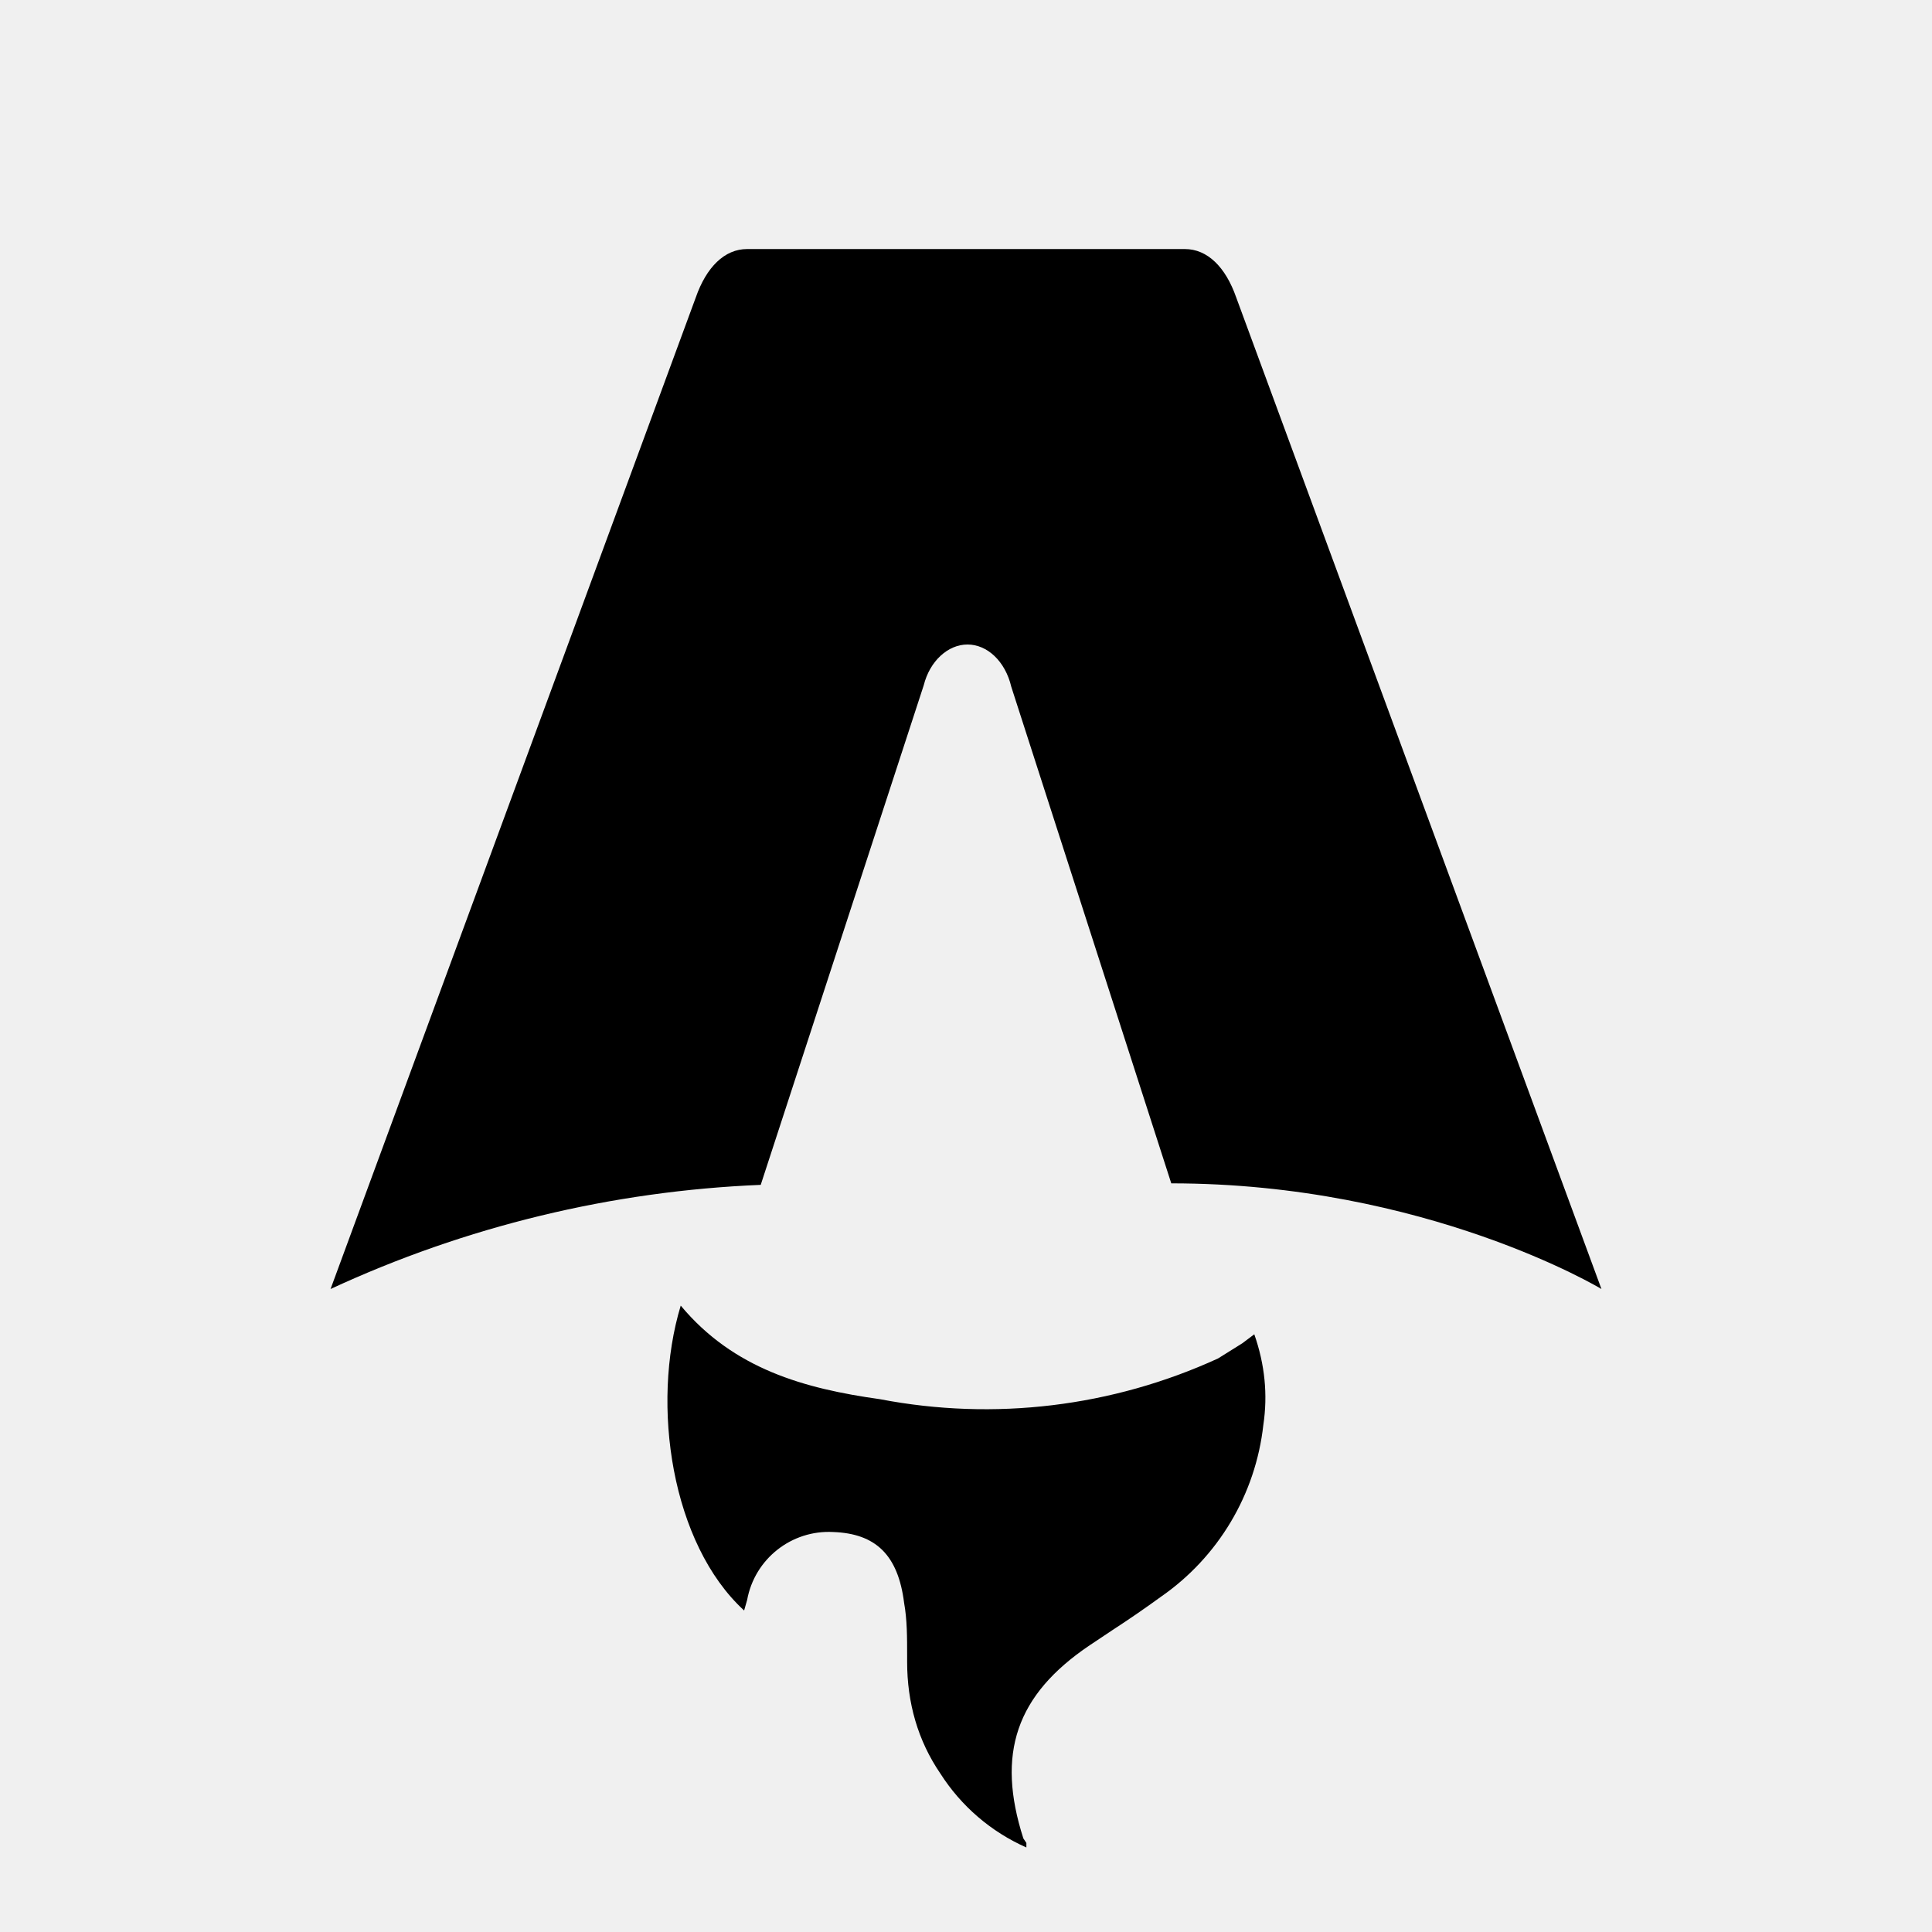
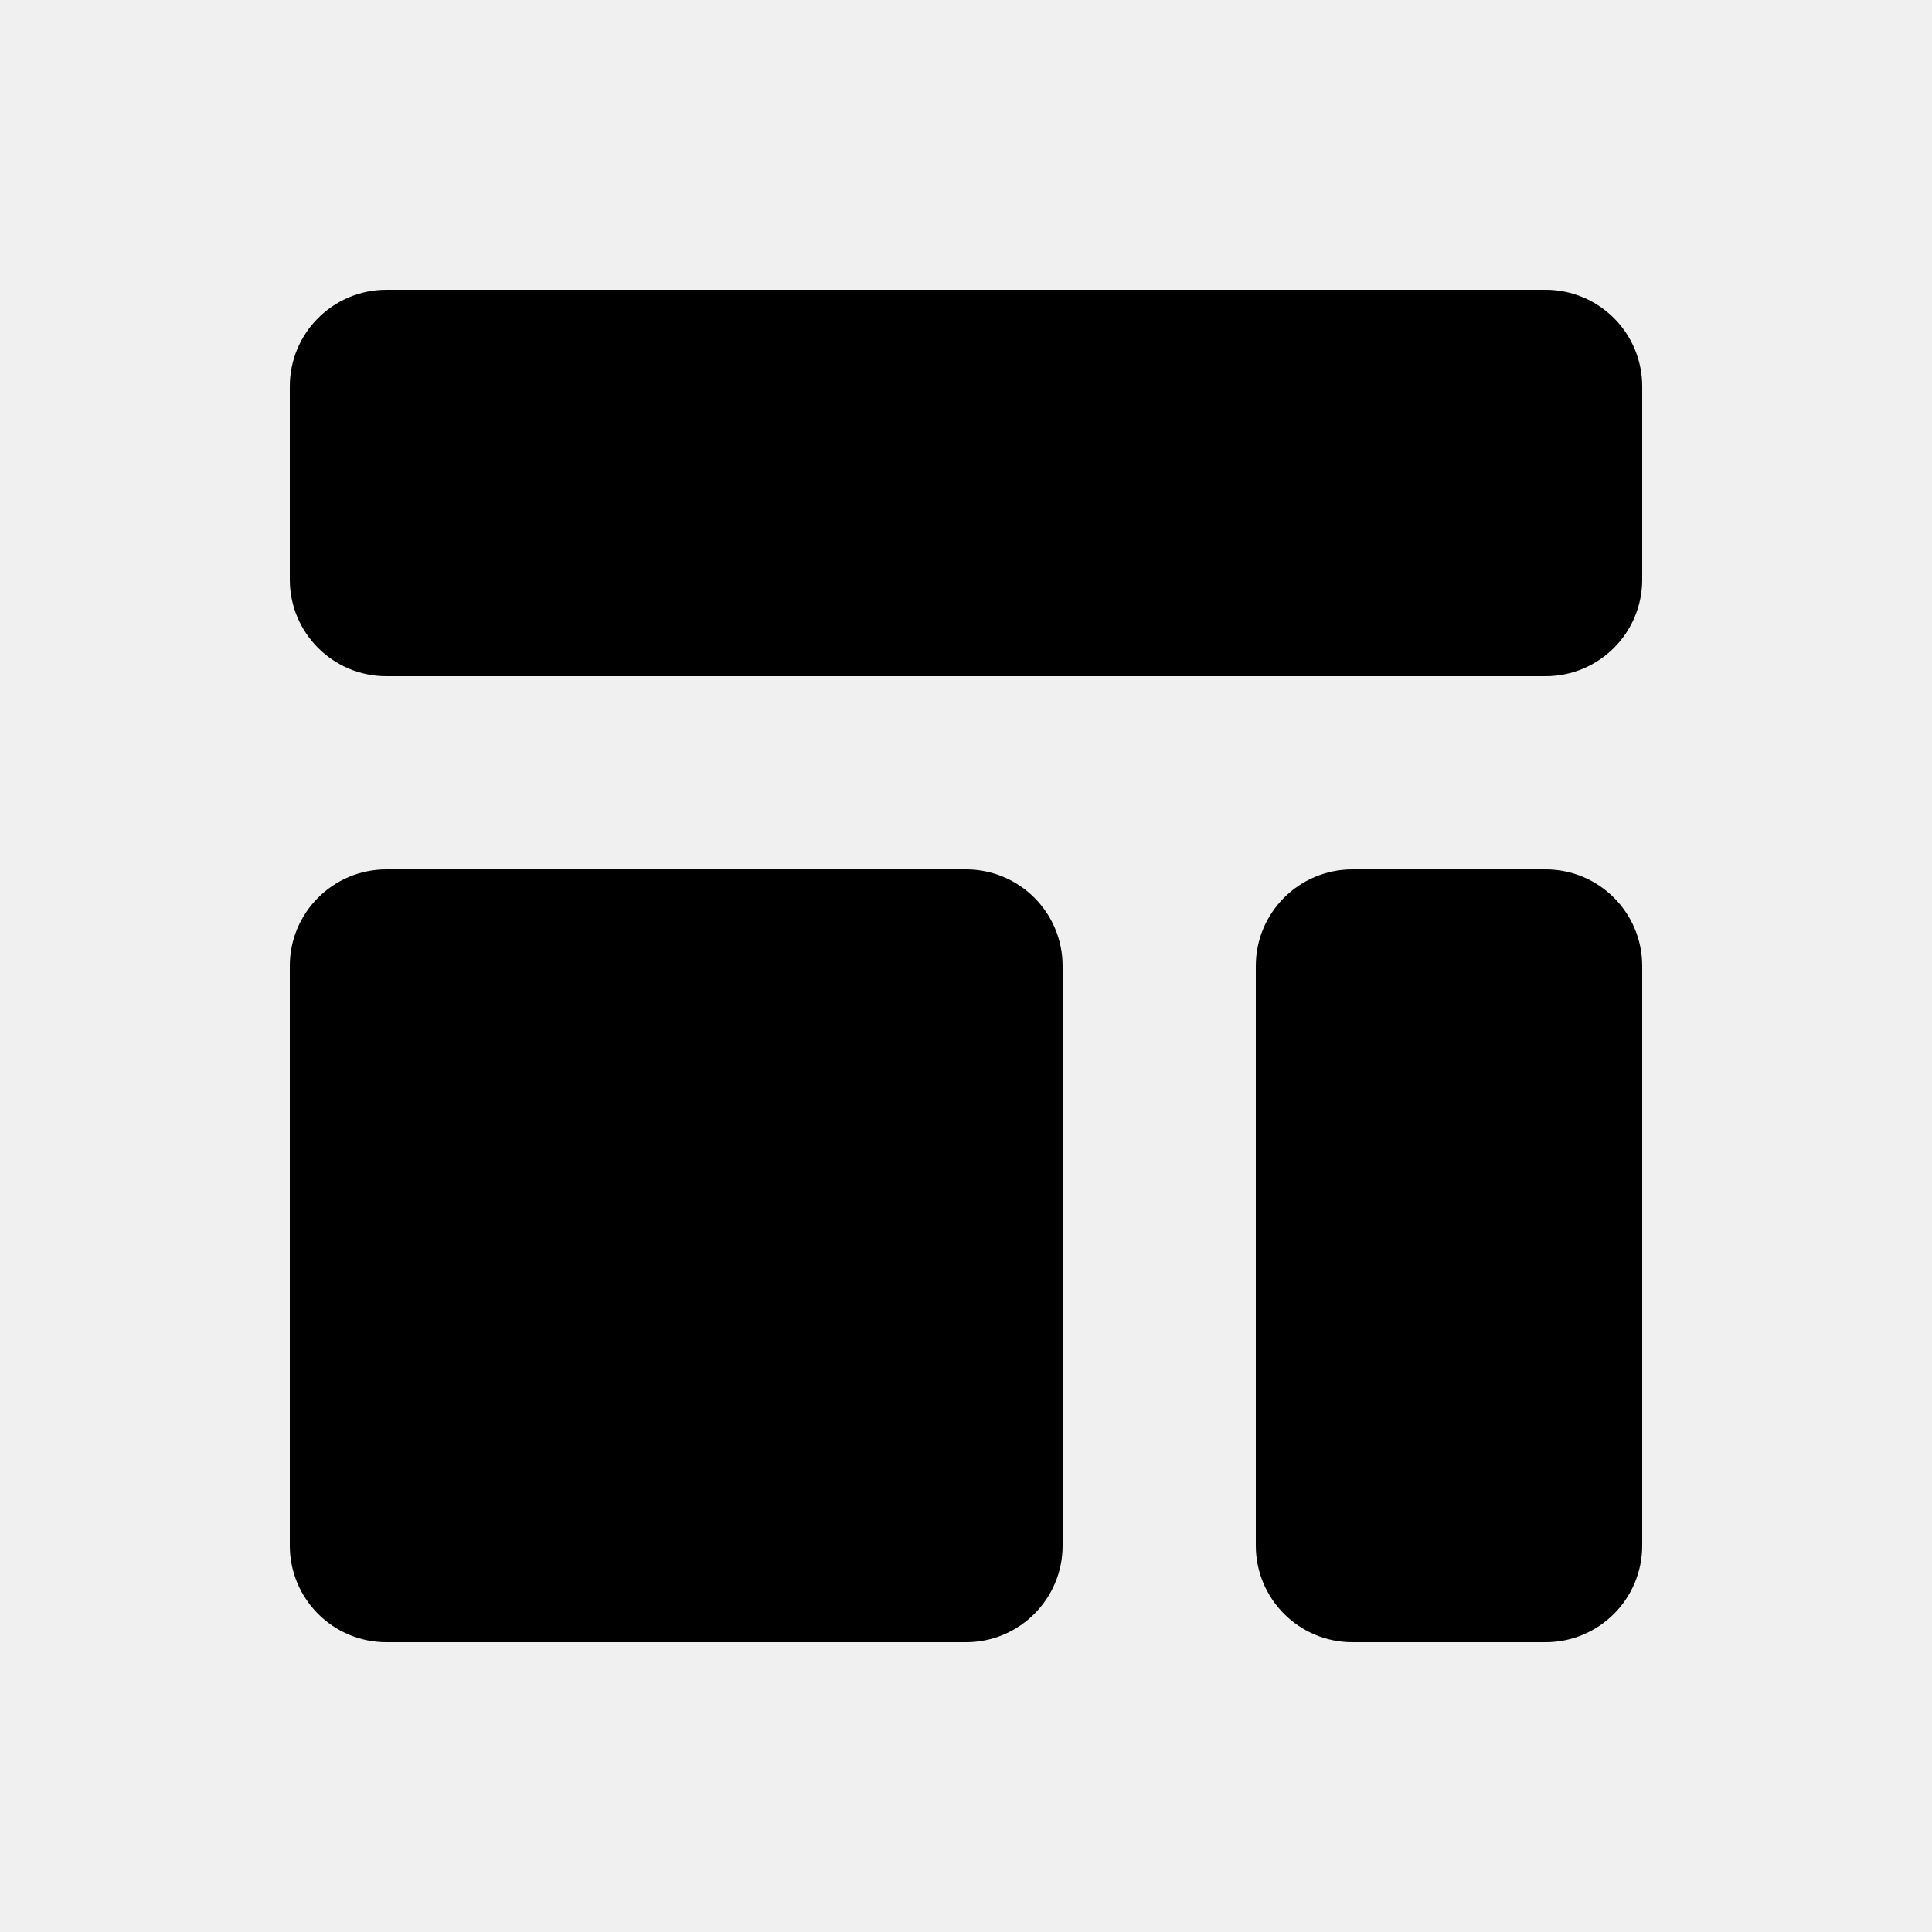
- <svg xmlns="http://www.w3.org/2000/svg" fill="none" viewBox="0 0 128 128">
-   <path d="M50.4 78.5a75.1 75.1 0 0 0-28.5 6.9l24.2-65.7c.7-2 1.9-3.2 3.4-3.2h29c1.5 0 2.7 1.2 3.4 3.2l24.2 65.7s-11.6-7-28.5-7L67 45.5c-.4-1.7-1.6-2.8-2.9-2.8-1.3 0-2.5 1.1-2.9 2.7L50.4 78.5Zm-1.1 28.2Zm-4.2-20.2c-2 6.6-.6 15.8 4.2 20.2a17.5 17.5 0 0 1 .2-.7 5.5 5.5 0 0 1 5.7-4.5c2.8.1 4.3 1.5 4.7 4.7.2 1.1.2 2.3.2 3.5v.4c0 2.7.7 5.2 2.2 7.4a13 13 0 0 0 5.7 4.9v-.3l-.2-.3c-1.8-5.6-.5-9.5 4.4-12.8l1.5-1a73 73 0 0 0 3.2-2.2 16 16 0 0 0 6.8-11.4c.3-2 .1-4-.6-6l-.8.6-1.6 1a37 37 0 0 1-22.4 2.7c-5-.7-9.7-2-13.2-6.2Z" />
-   <style>
-         path { fill: #000; }
-         @media (prefers-color-scheme: dark) {
-             path { fill: #FFF; }
-         }
-     </style>
+ <svg xmlns="http://www.w3.org/2000/svg" class="w-8 h-8" fill="currentColor" viewBox="0 0 20 20">
+   <path d="M3 4a1 1 0 011-1h12a1 1 0 011 1v2a1 1 0 01-1 1H4a1 1 0 01-1-1V4zM3 10a1 1 0 011-1h6a1 1 0 011 1v6a1 1 0 01-1 1H4a1 1 0 01-1-1v-6zM14 9a1 1 0 00-1 1v6a1 1 0 001 1h2a1 1 0 001-1v-6a1 1 0 00-1-1h-2z" />
</svg>
